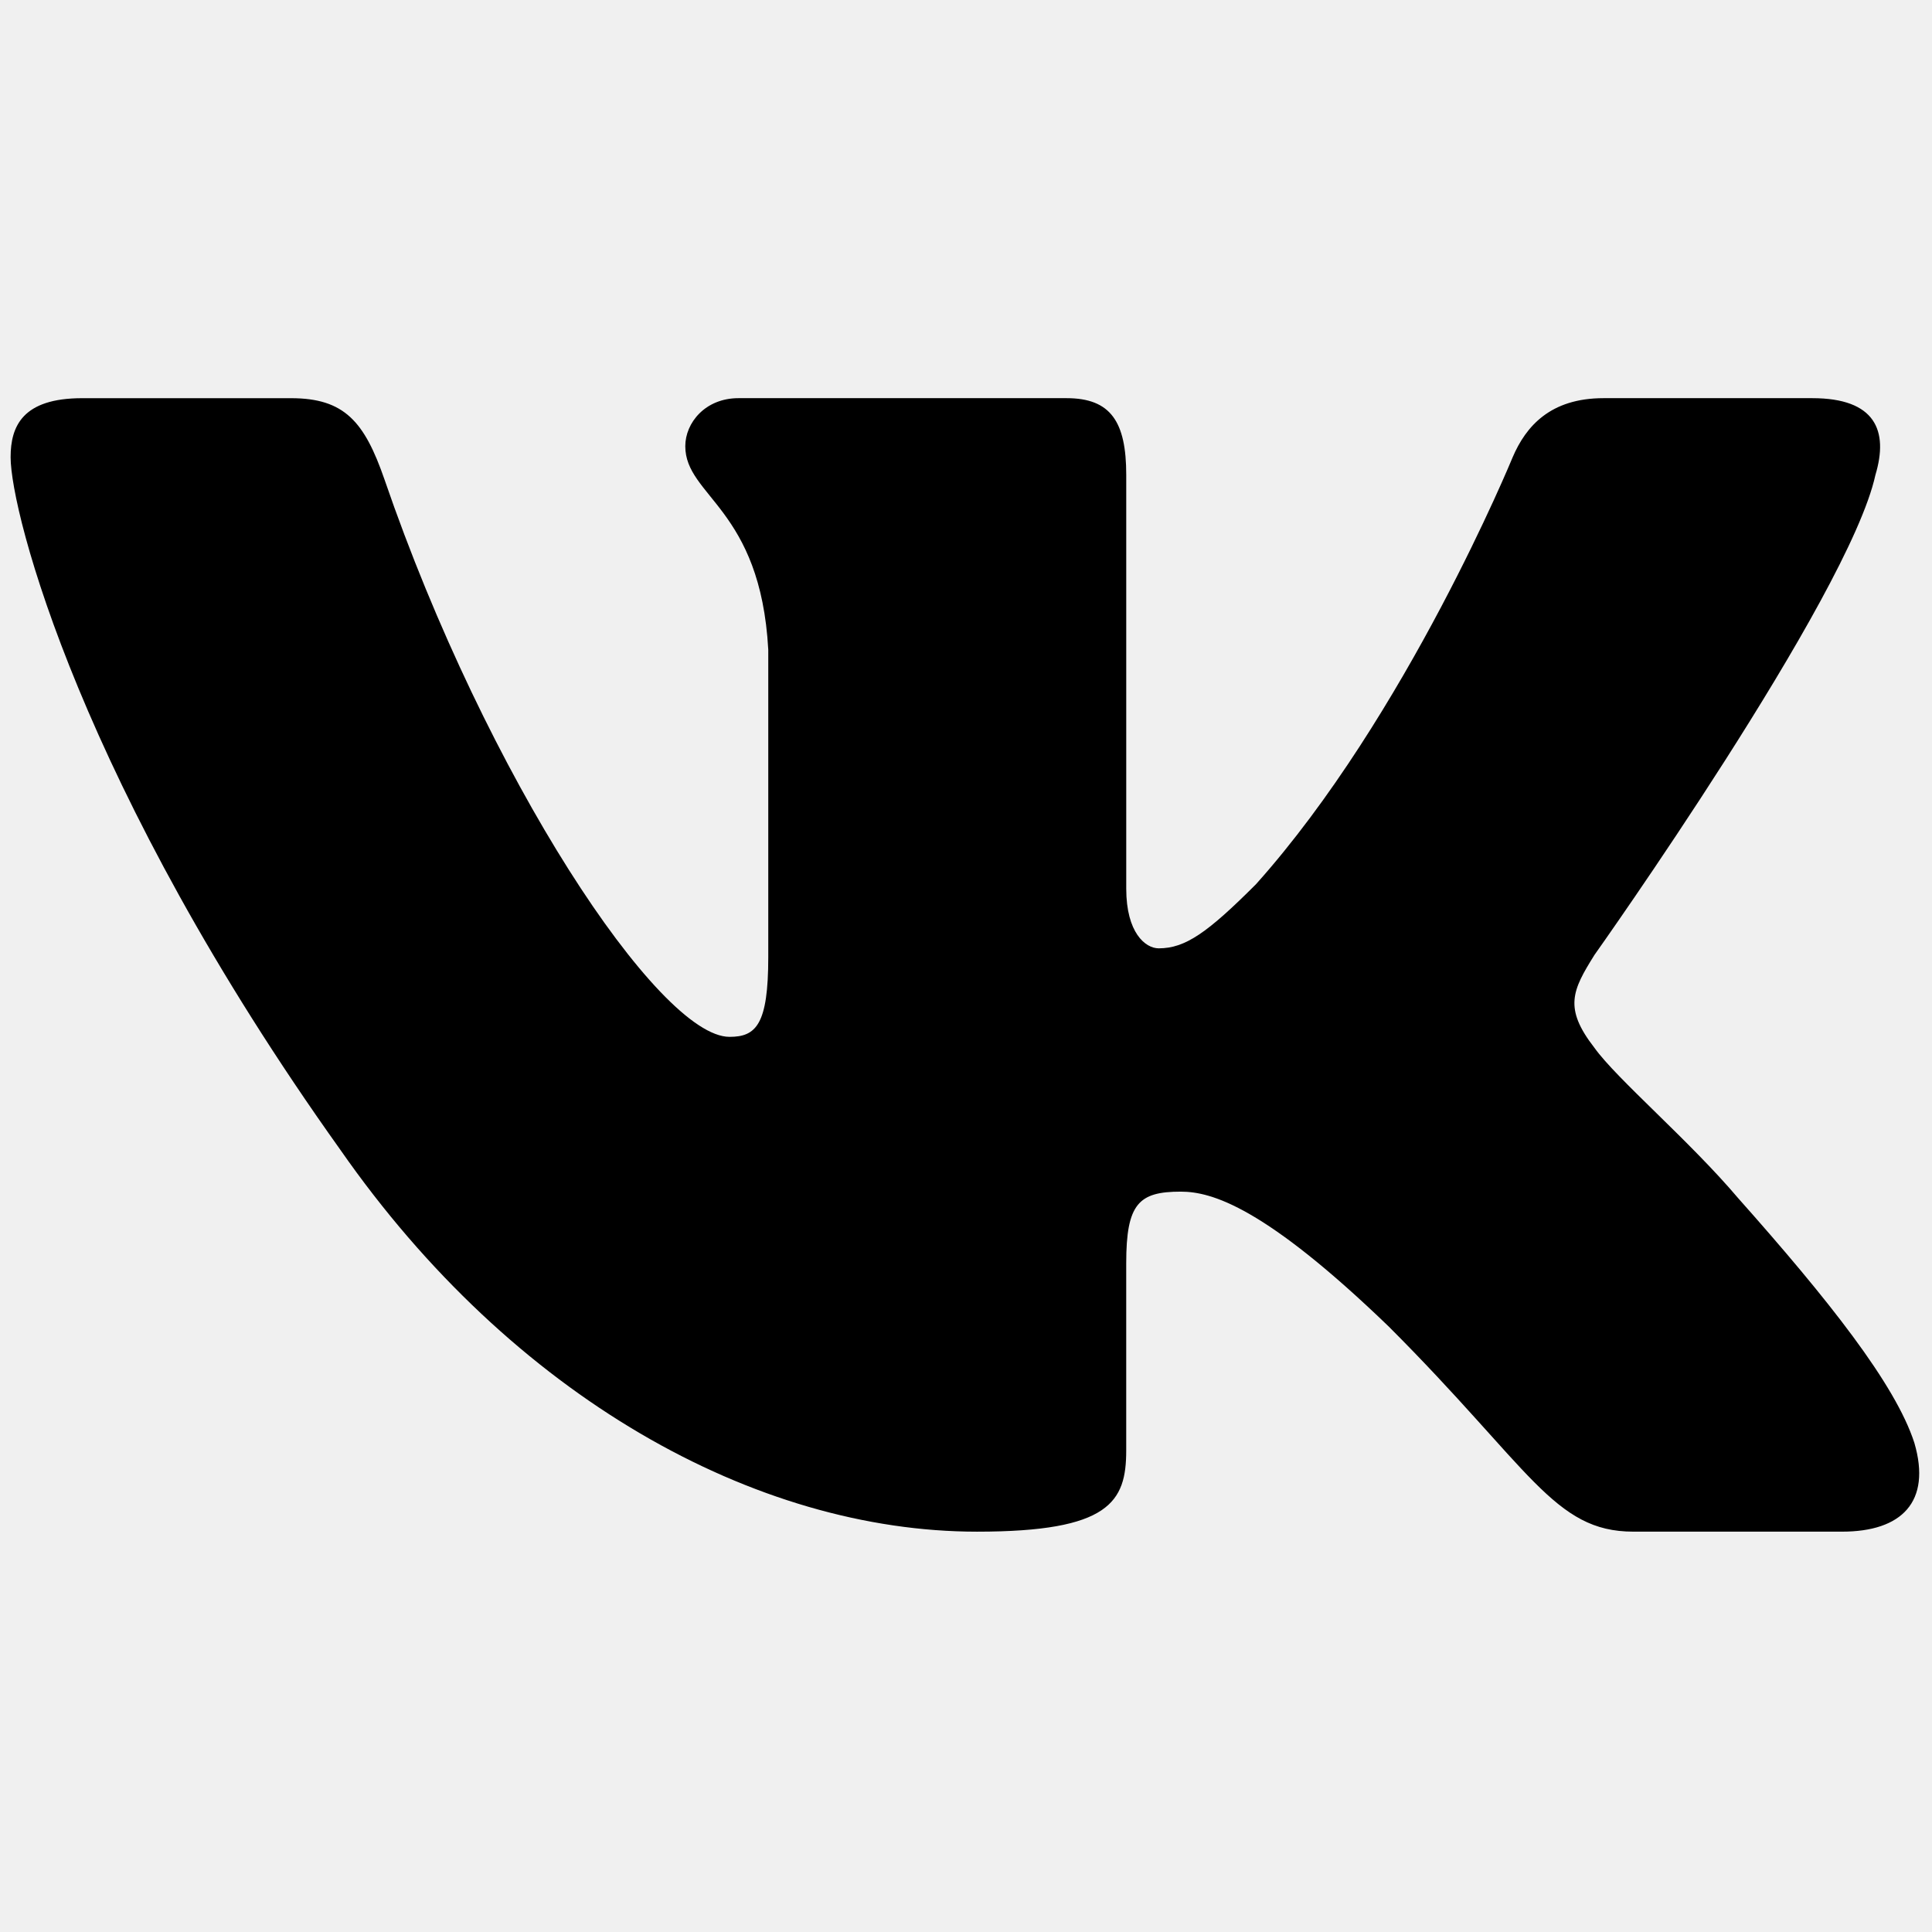
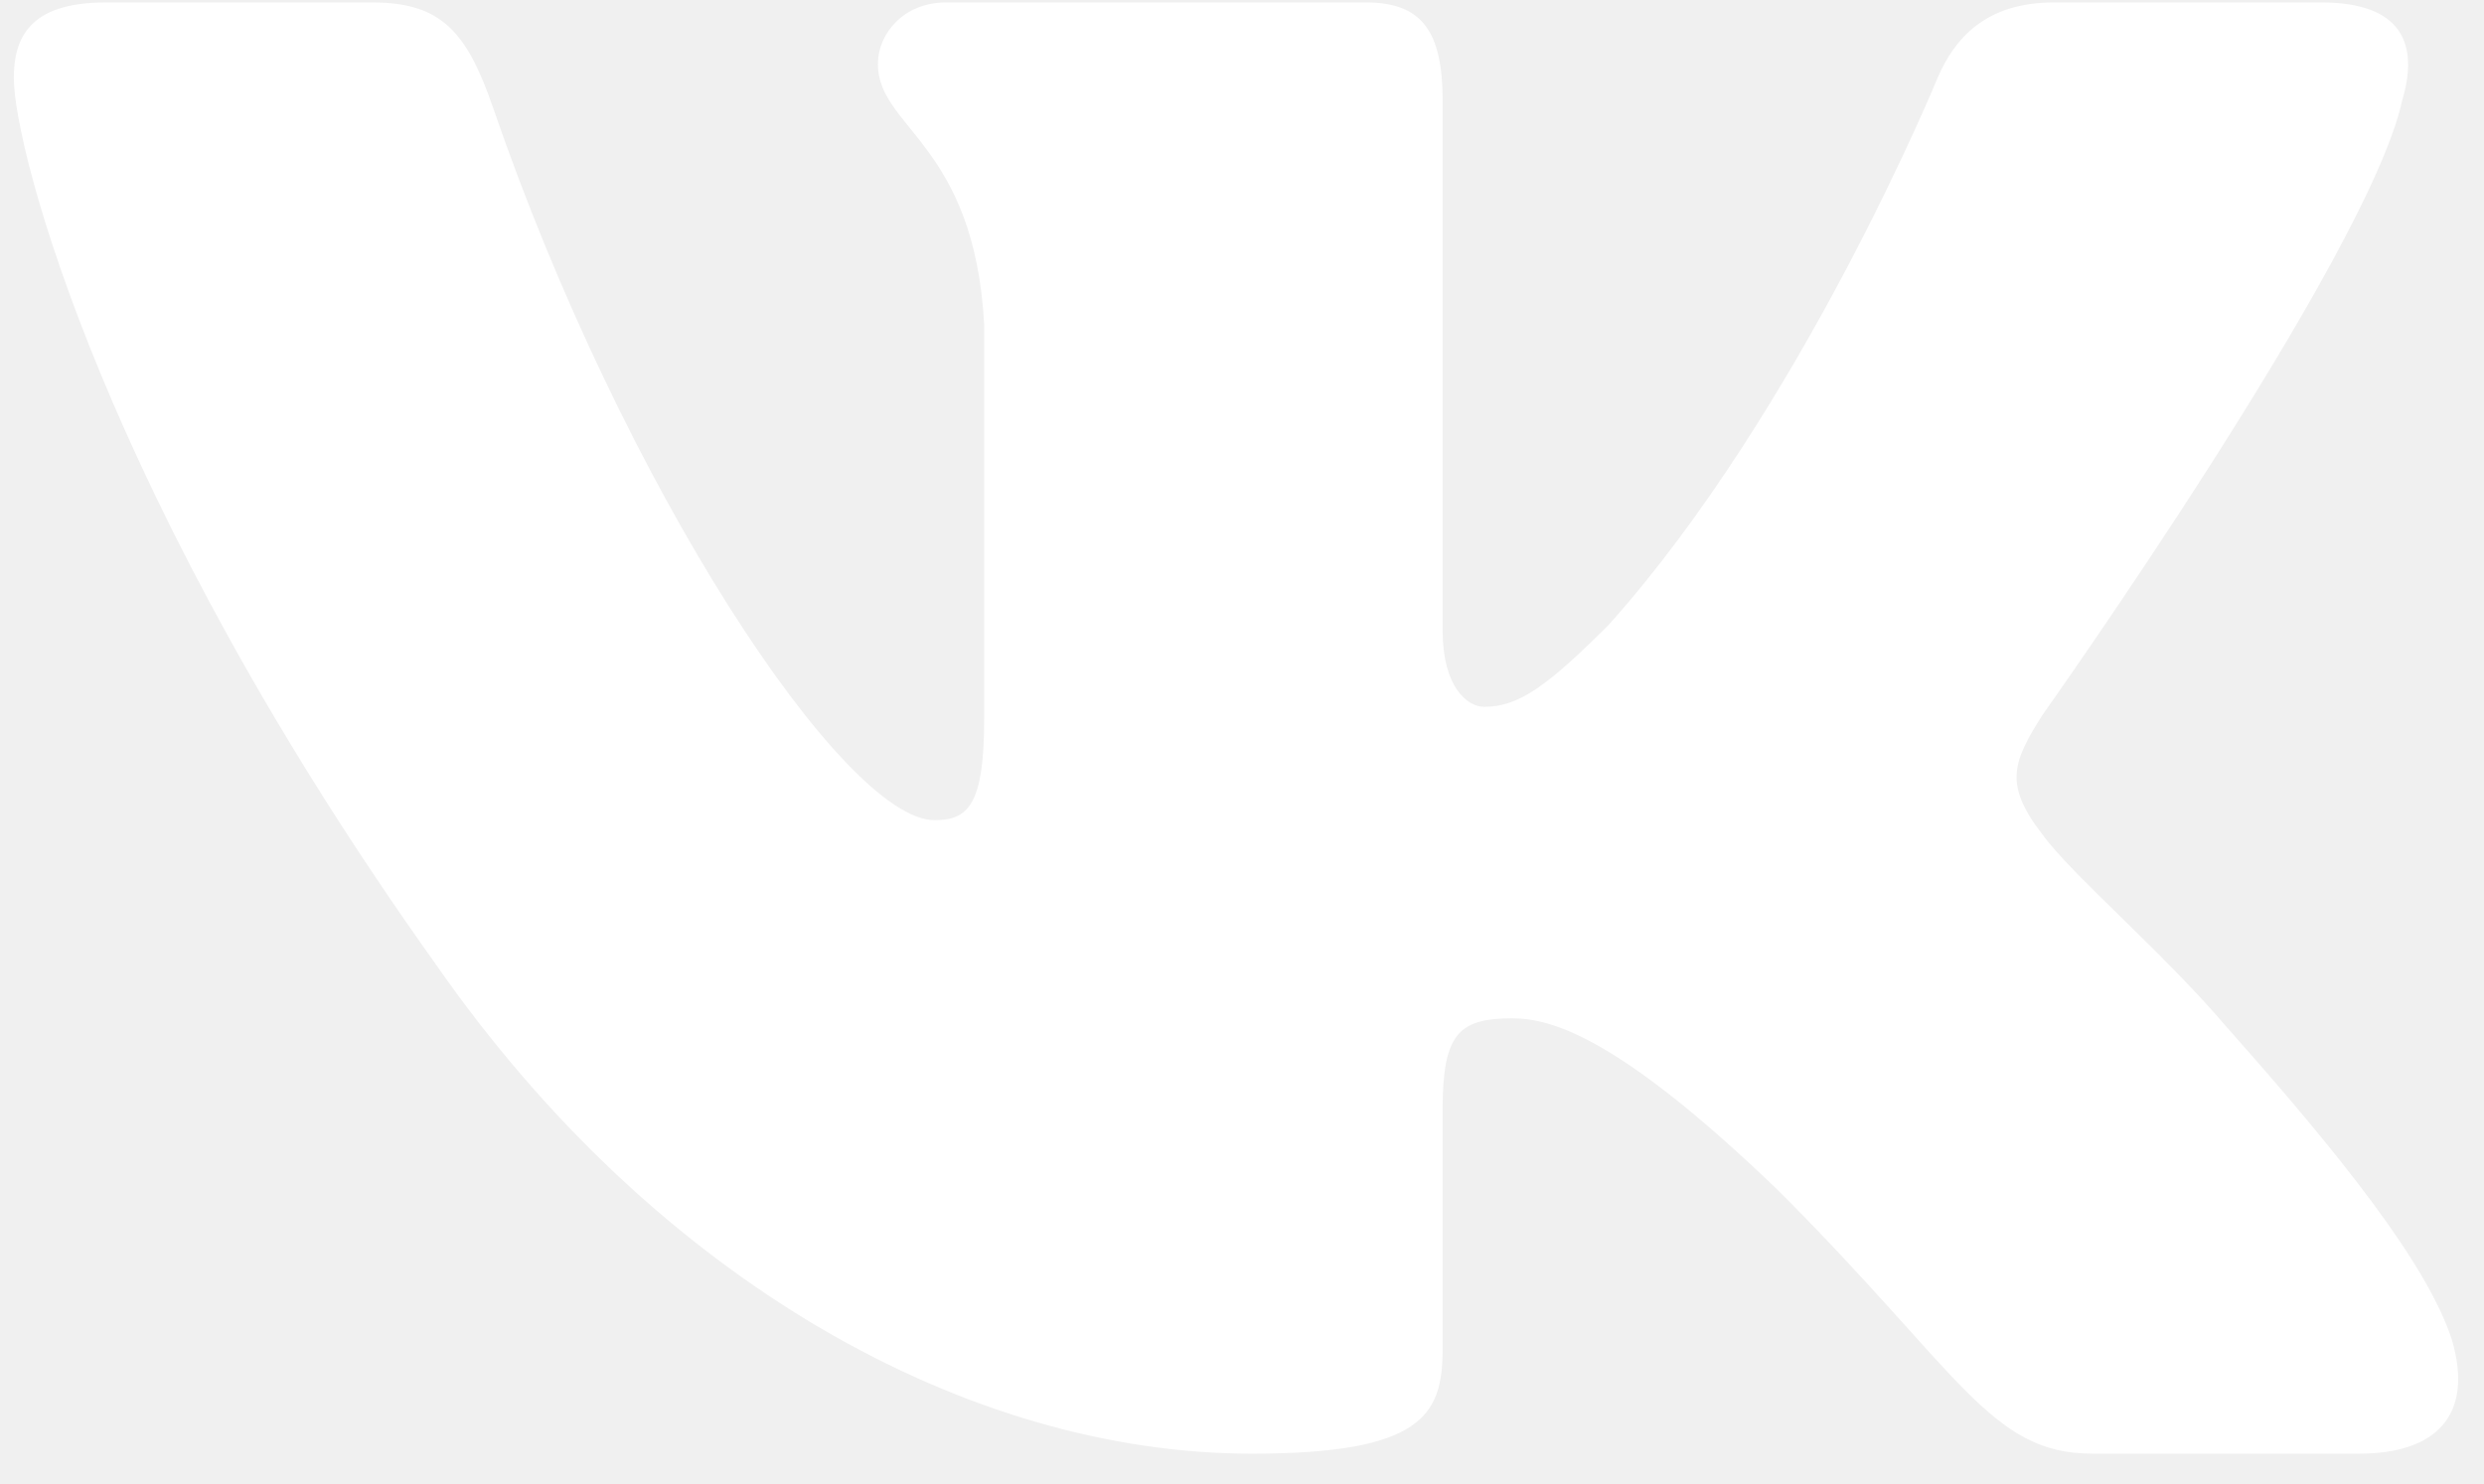
- <svg xmlns="http://www.w3.org/2000/svg" version="1.1" width="256" height="256" viewBox="0 0 256 256" xml:space="preserve">
-   <defs>
- </defs>
-   <g style="stroke: none; stroke-width: 0; stroke-dasharray: none; stroke-linecap: butt; stroke-linejoin: miter; stroke-miterlimit: 10; fill: none; fill-rule: nonzero; opacity: 1;" transform="translate(1.406593 1.406593) scale(2.81 2.81)">
-     <path d="M 87.935 21.894 c 0.626 -2.086 0 -3.619 -2.977 -3.619 h -9.846 c -2.504 0 -3.658 1.324 -4.283 2.785 c 0 0 -5.008 12.204 -12.101 20.132 c -2.294 2.295 -3.337 3.026 -4.59 3.026 c -0.625 0 -1.531 -0.731 -1.531 -2.816 V 21.894 c 0 -2.503 -0.727 -3.619 -2.813 -3.619 H 34.32 c -1.564 0 -2.506 1.162 -2.506 2.264 c 0 2.373 3.547 2.921 3.913 9.597 v 14.499 c 0 3.179 -0.574 3.757 -1.826 3.757 c -3.337 0 -11.457 -12.26 -16.273 -26.288 c -0.944 -2.727 -1.89 -3.828 -4.406 -3.828 H 3.376 C 0.562 18.275 0 19.599 0 21.059 c 0 2.608 3.337 15.543 15.542 32.65 c 8.136 11.682 19.599 18.016 30.031 18.016 c 6.258 0 7.033 -1.407 7.033 -3.83 v -8.829 c 0 -2.814 0.593 -3.375 2.575 -3.375 c 1.46 0 3.963 0.729 9.805 6.362 c 6.676 6.676 7.776 9.671 11.532 9.671 h 9.846 c 2.812 0 4.219 -1.407 3.408 -4.182 c -0.889 -2.767 -4.076 -6.781 -8.305 -11.538 c -2.295 -2.712 -5.738 -5.633 -6.781 -7.094 c -1.461 -1.877 -1.043 -2.711 0 -4.381 C 74.687 44.53 86.684 27.631 87.935 21.894" style="stroke: none; stroke-width: 1; stroke-dasharray: none; stroke-linecap: butt; stroke-linejoin: miter; stroke-miterlimit: 10; fill: rgb(0,0,0); fill-rule: evenodd; opacity: 1;" transform=" matrix(1 0 0 1 0 0) " stroke-linecap="round" />
-   </g>
+ <svg xmlns="http://www.w3.org/2000/svg" width="77" height="46" viewBox="0 0 77 46" fill="none">
+   <path fill-rule="evenodd" clip-rule="evenodd" d="M74.462 3.122C74.989 1.366 74.462 0.075 71.955 0.075H63.666C61.558 0.075 60.586 1.19 60.06 2.42C60.06 2.42 55.844 12.694 49.872 19.369C47.941 21.301 47.063 21.917 46.008 21.917C45.482 21.917 44.719 21.301 44.719 19.546V3.122C44.719 1.015 44.107 0.075 42.351 0.075H29.323C28.006 0.075 27.213 1.053 27.213 1.981C27.213 3.979 30.199 4.44 30.508 10.061V22.268C30.508 24.944 30.024 25.431 28.97 25.431C26.161 25.431 19.324 15.109 15.27 3.299C14.475 1.003 13.678 0.076 11.56 0.076H3.271C0.902 0.075 0.429 1.19 0.429 2.419C0.429 4.615 3.238 15.505 13.514 29.907C20.363 39.742 30.014 45.075 38.797 45.075C44.066 45.075 44.718 43.891 44.718 41.851V34.417C44.718 32.048 45.217 31.576 46.886 31.576C48.115 31.576 50.222 32.19 55.141 36.932C60.761 42.553 61.688 45.074 64.85 45.074H73.139C75.507 45.074 76.691 43.89 76.008 41.553C75.26 39.224 72.577 35.844 69.016 31.839C67.084 29.556 64.186 27.097 63.307 25.867C62.077 24.287 62.429 23.584 63.307 22.178C63.307 22.178 73.409 7.952 74.462 3.122Z" fill="white" />
</svg>
